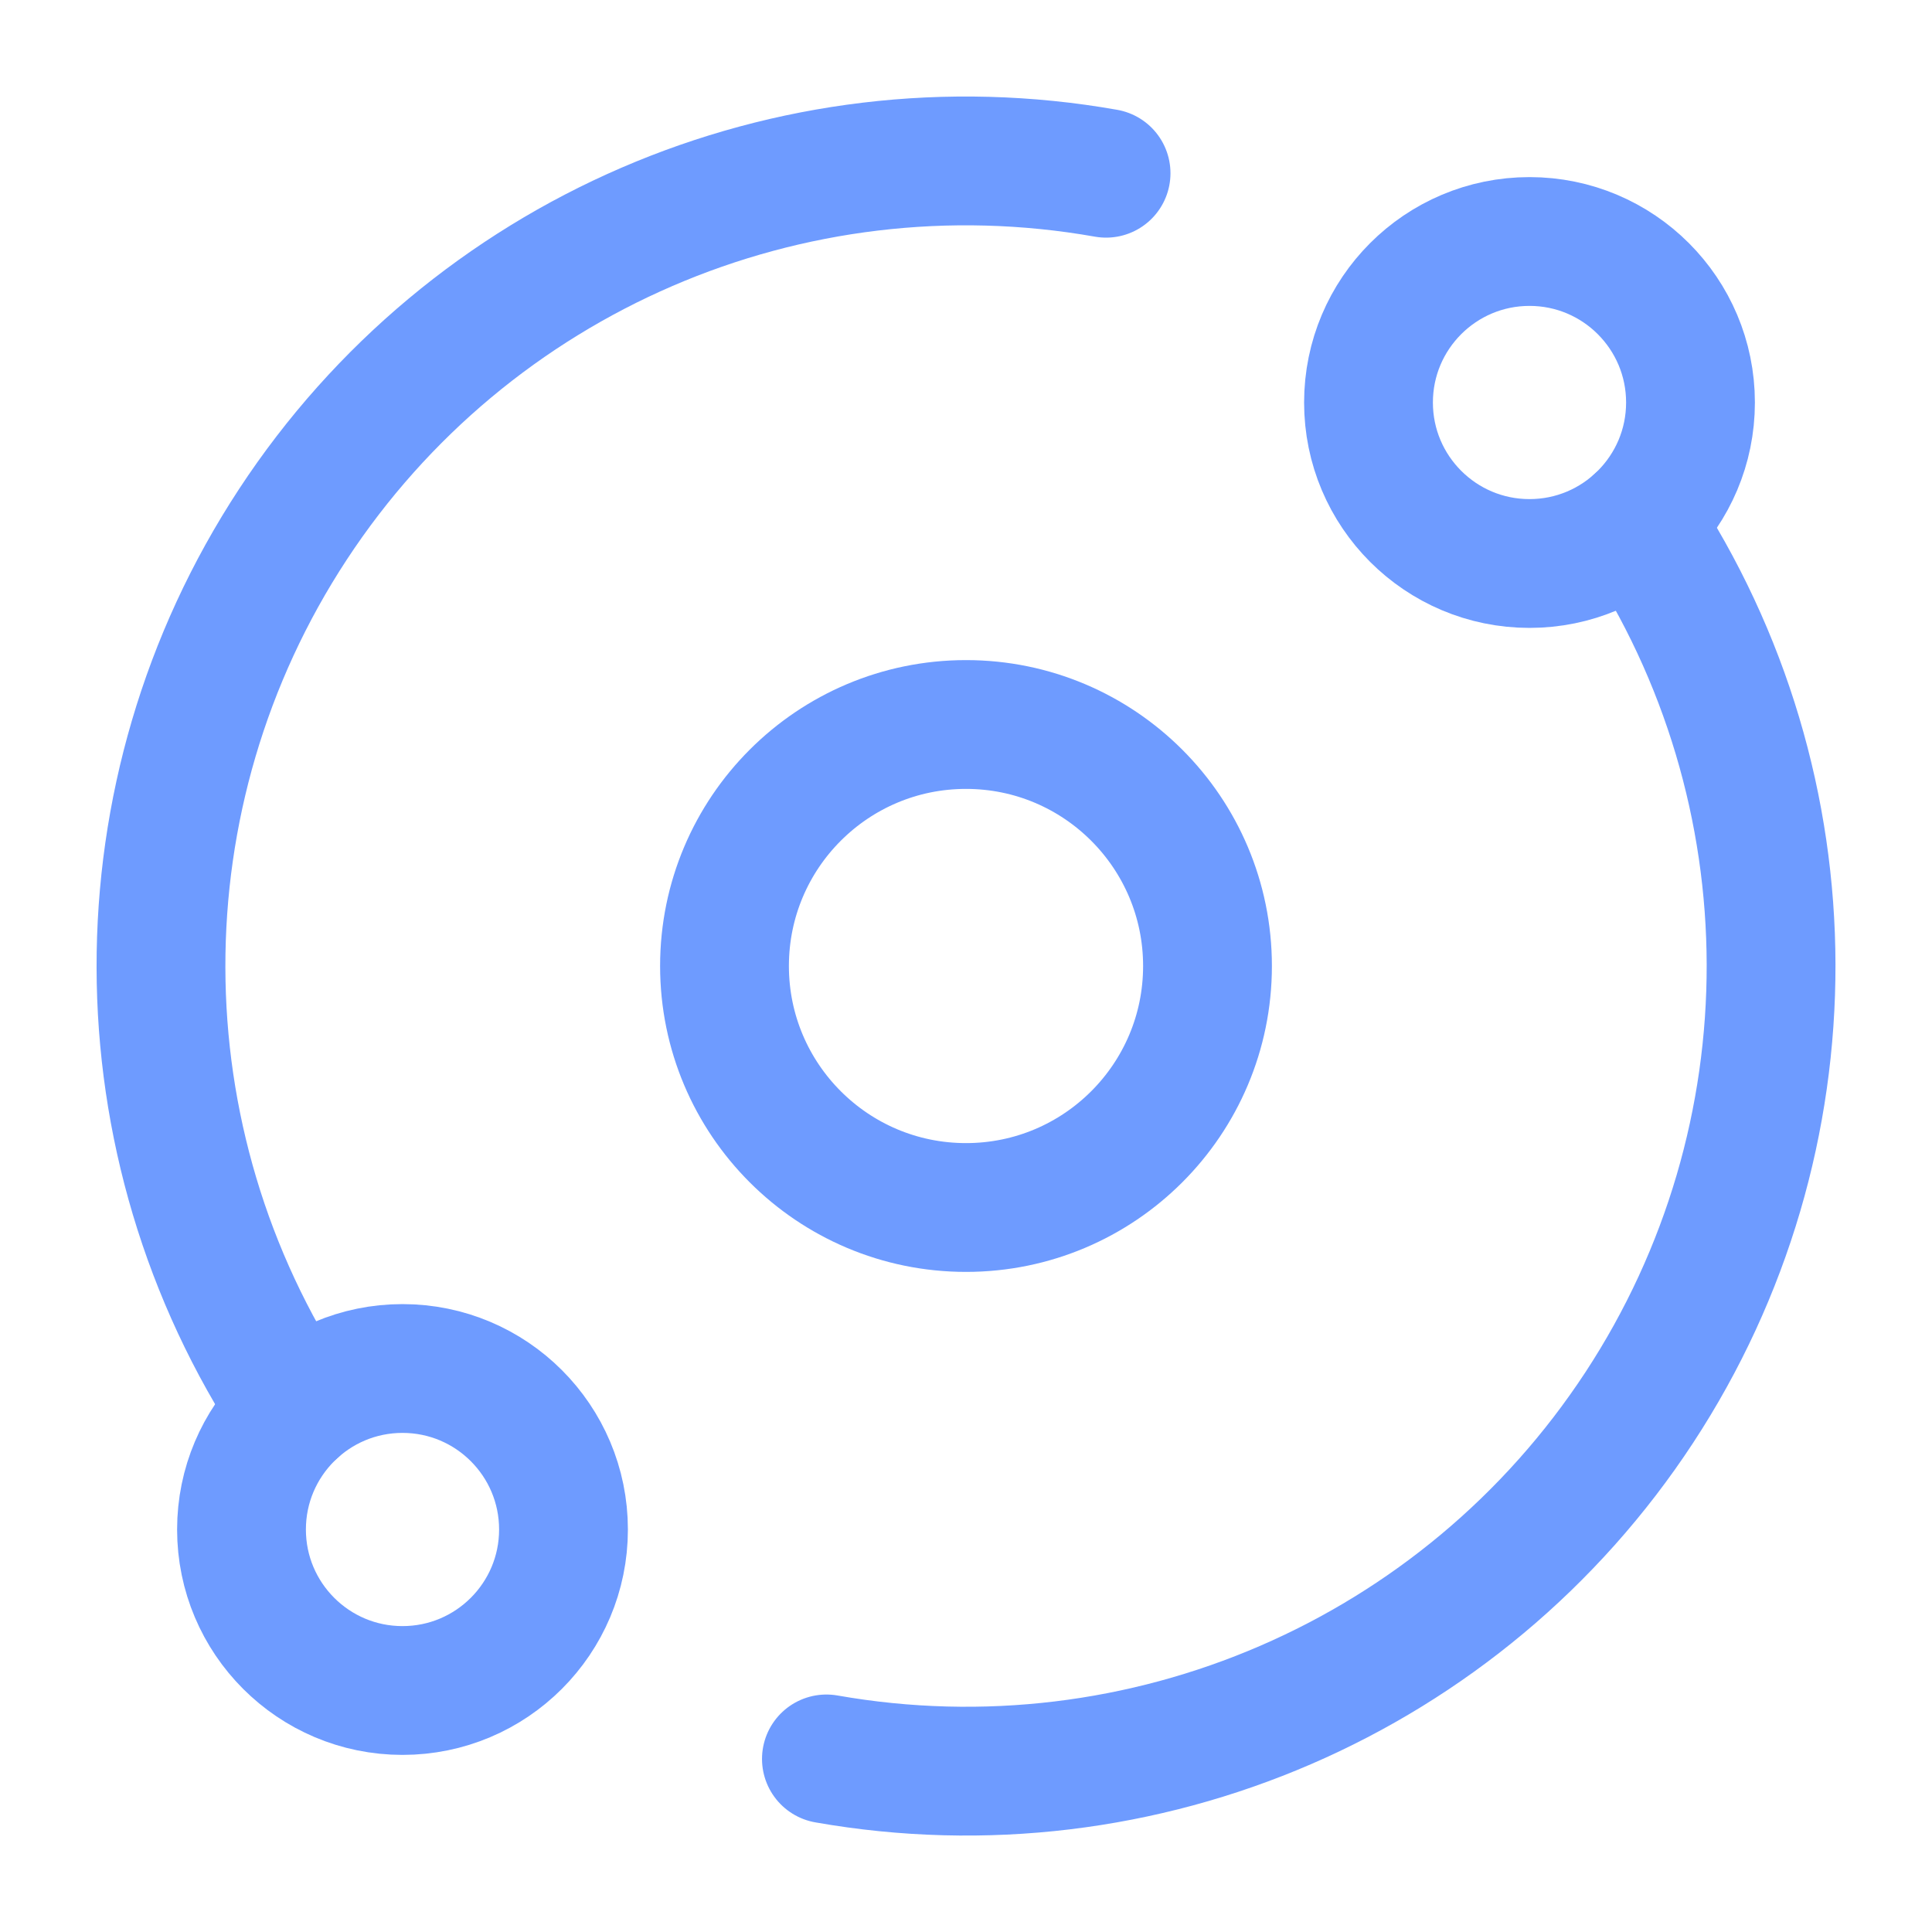
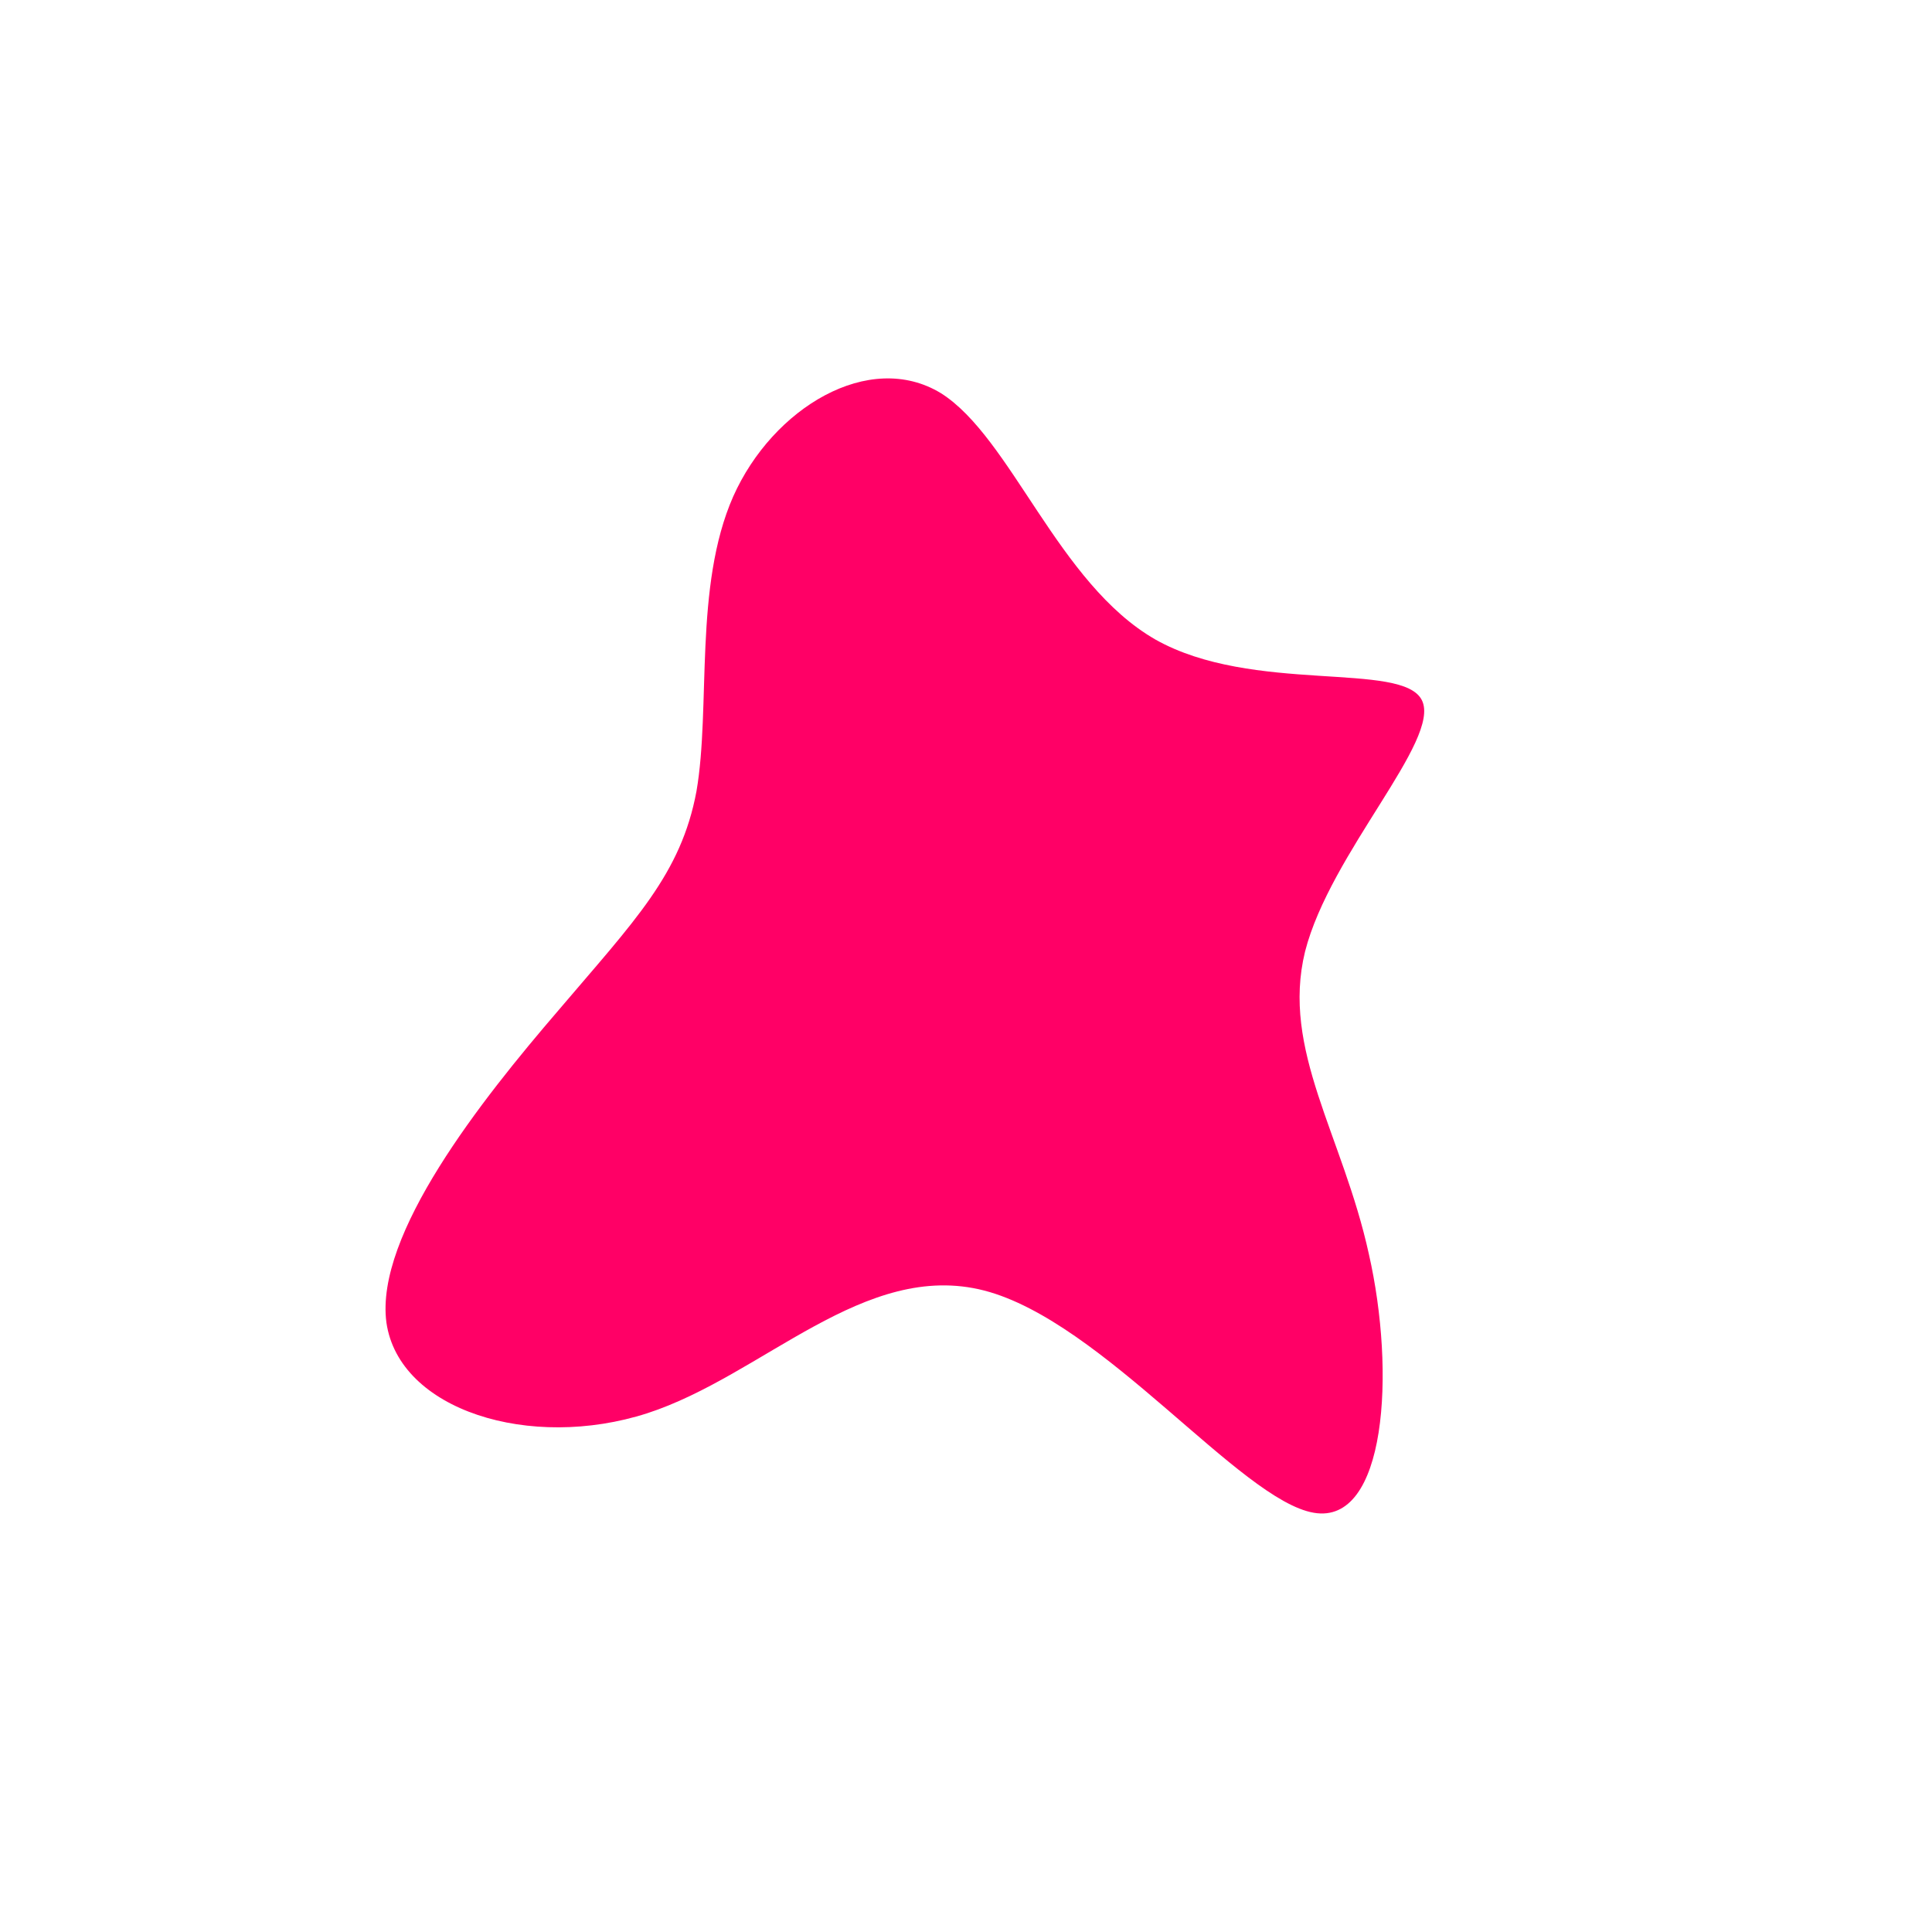
- <svg xmlns="http://www.w3.org/2000/svg" width="512" height="512" viewBox="0 0 24 24" fill="none" stroke="#6e9bff" stroke-width="1.6" stroke-linecap="round" stroke-linejoin="round">
-   <path d="M20.341 6.484A10 10 0 0 1 10.266 21.85" />
-   <path d="M3.659 17.516A10 10 0 0 1 13.74 2.152" />
-   <circle cx="12" cy="12" r="3" />
-   <circle cx="19" cy="5" r="2" />
-   <circle cx="5" cy="19" r="2" />
+ <svg xmlns="http://www.w3.org/2000/svg" width="512" height="512" viewBox="0 0 200 200">
+   <path fill="#ff0066" d="M19.6,-33.8C29.7,-28.1,45.2,-31.6,47.2,-27.5C49.2,-23.4,37.7,-11.7,35.1,-1.5C32.6,8.7,39,17.5,41.7,29.8C44.5,42.1,43.5,57.9,36,56.6C28.4,55.3,14.2,36.8,1.9,33.6C-10.5,30.4,-21,42.4,-33,46.3C-45.1,50.2,-58.7,46,-60,36.9C-61.2,27.8,-50.2,13.9,-42.2,4.6C-34.3,-4.7,-29.5,-9.5,-27.9,-18.1C-26.4,-26.8,-28.2,-39.3,-24.1,-48.6C-20,-57.8,-10,-63.8,-2.6,-59.3C4.7,-54.7,9.5,-39.6,19.6,-33.8Z" transform="translate(100 100)" />
</svg>
